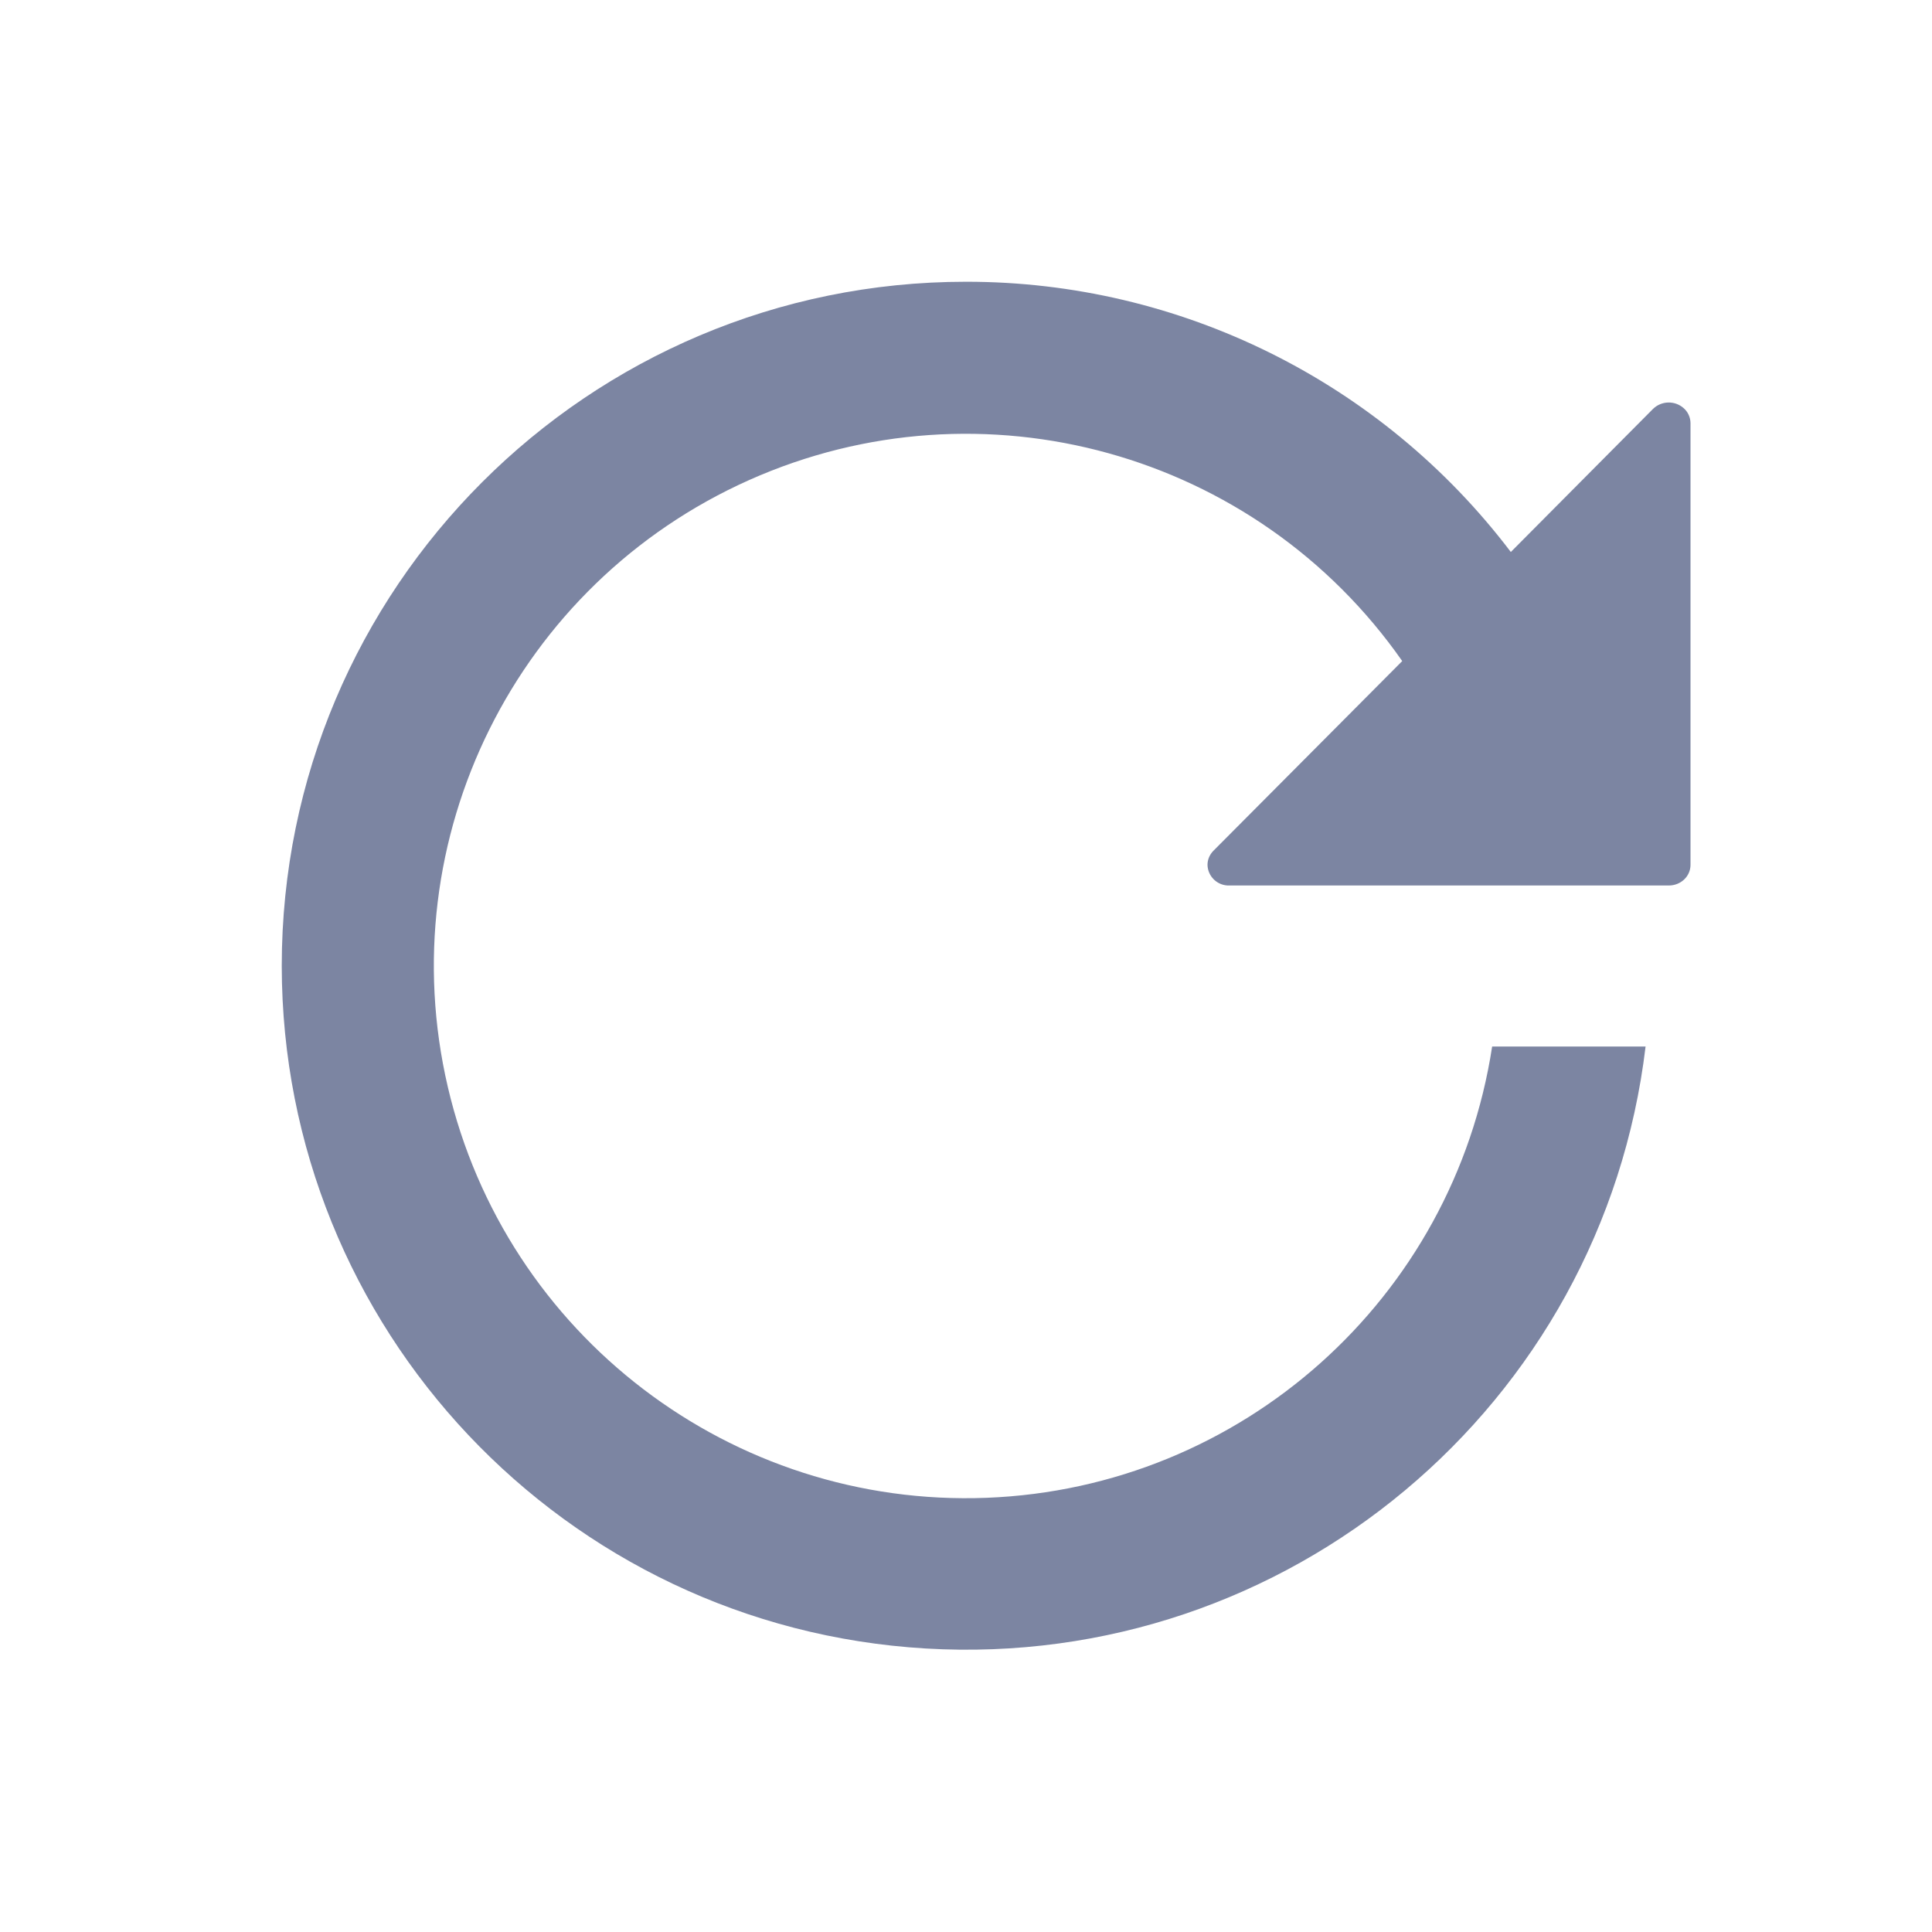
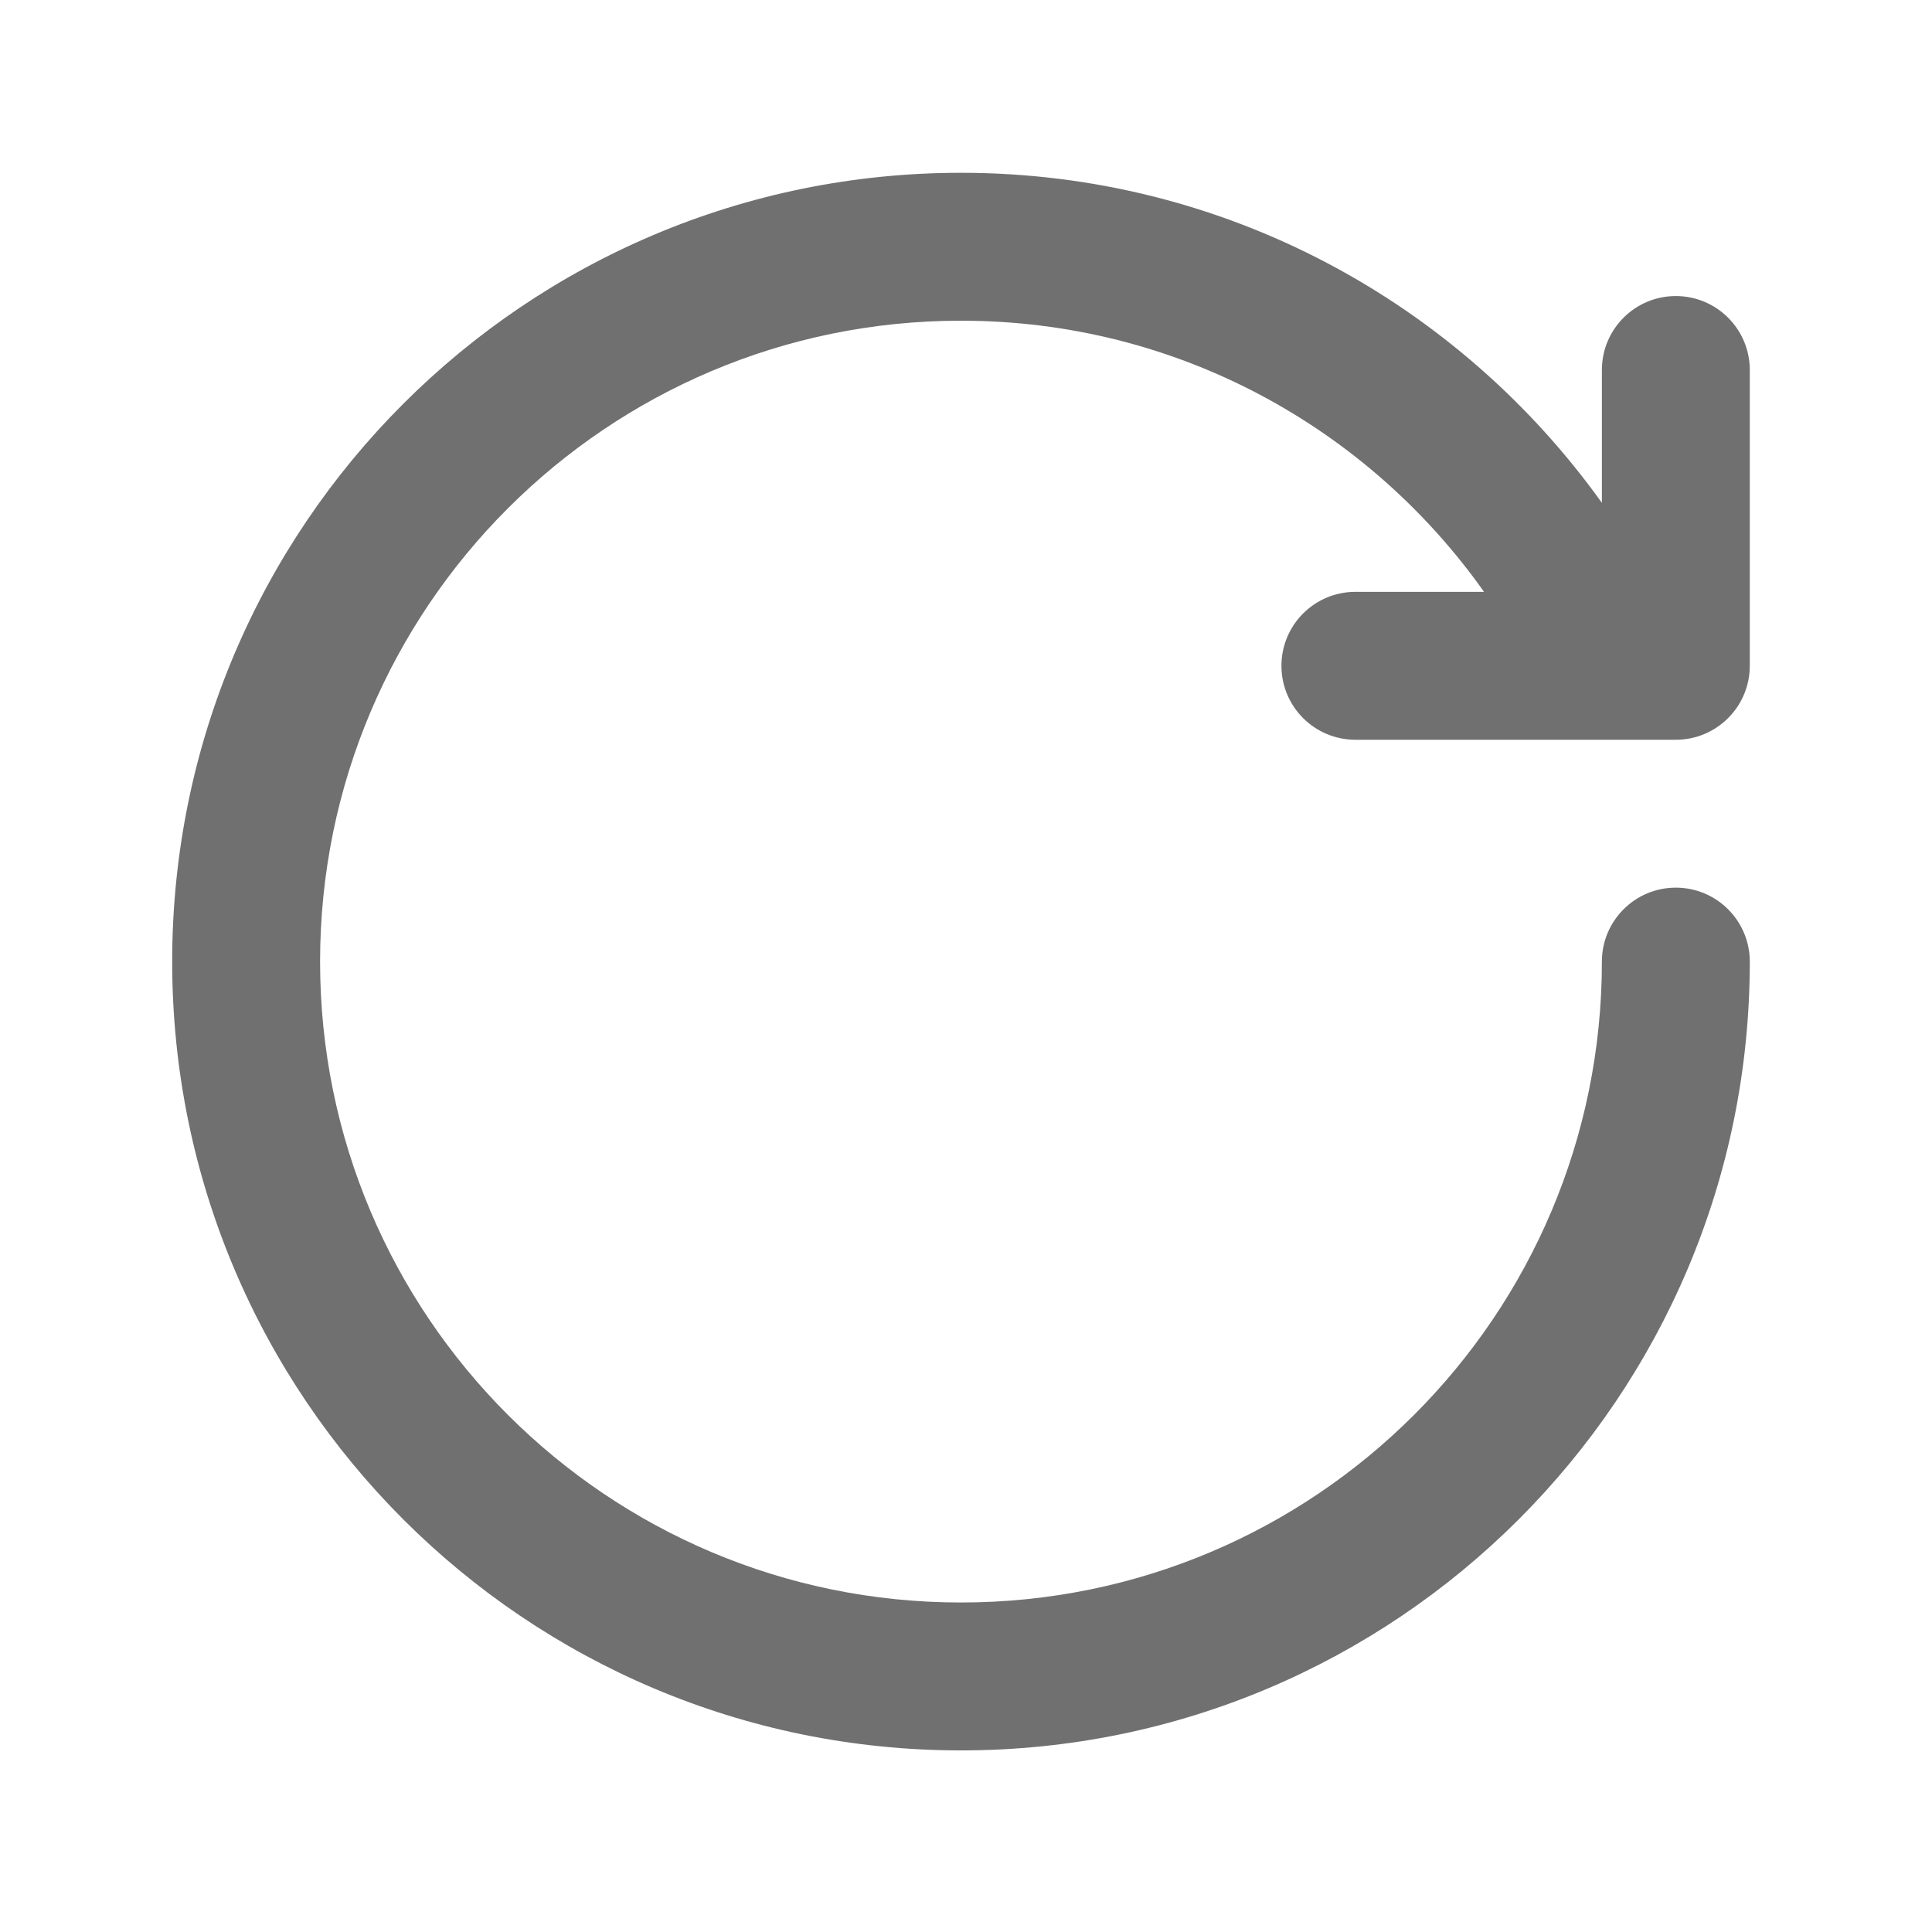
- <svg xmlns="http://www.w3.org/2000/svg" t="1622446865936" class="icon" viewBox="0 0 1024 1024" version="1.1" p-id="3008" width="16" height="16">
-   <path d="M512 149.333a362.112 362.112 0 0 1 288.768 143.232l75.349-75.819a11.947 11.947 0 0 1 16.256-0.427 10.667 10.667 0 0 1 3.627 7.936v234.155c0 6.059-5.12 10.923-11.52 10.923h-232.96a11.221 11.221 0 0 1-11.52-10.923c0-2.773 1.109-5.419 3.115-7.467l100.096-100.565A282.069 282.069 0 1 0 790.869 554.667h81.323A362.709 362.709 0 0 1 149.333 512 362.667 362.667 0 0 1 512 149.333z" fill="#7C85A2" p-id="3009" />
+ <svg xmlns="http://www.w3.org/2000/svg" t="1622514970631" class="icon" viewBox="0 0 1024 1024" version="1.1" p-id="5152" width="16" height="16">
+   <path d="M888.23 392.083L718.385 392.083c-21.668 0-39.194-17.556-39.194-39.196 0-21.638 17.527-39.194 39.194-39.194l68.182-1e-8c-61.504-86.906-162.641-143.715-277.223-143.715-187.607 0-339.692 152.086-339.692 339.69 0 187.606 152.086 339.691 339.692 339.691 187.606 0 339.691-152.086 339.691-339.691 0-21.638 17.526-39.194 39.193-39.194 21.64 0 39.197 17.556 39.197 39.194 0 230.899-187.2 418.082-418.082 418.082-230.885 0-418.083-187.182-418.083-418.082 0-230.898 187.198-418.081 418.083-418.081 140.127 0 263.895 69.087 339.691 174.935l0-70.414c0-21.64 17.526-39.195 39.193-39.195 21.64 0 39.197 17.555 39.197 39.195l0 156.78C927.427 374.527 909.868 392.083 888.23 392.083Z" fill="#707070" p-id="5153" />
</svg>
